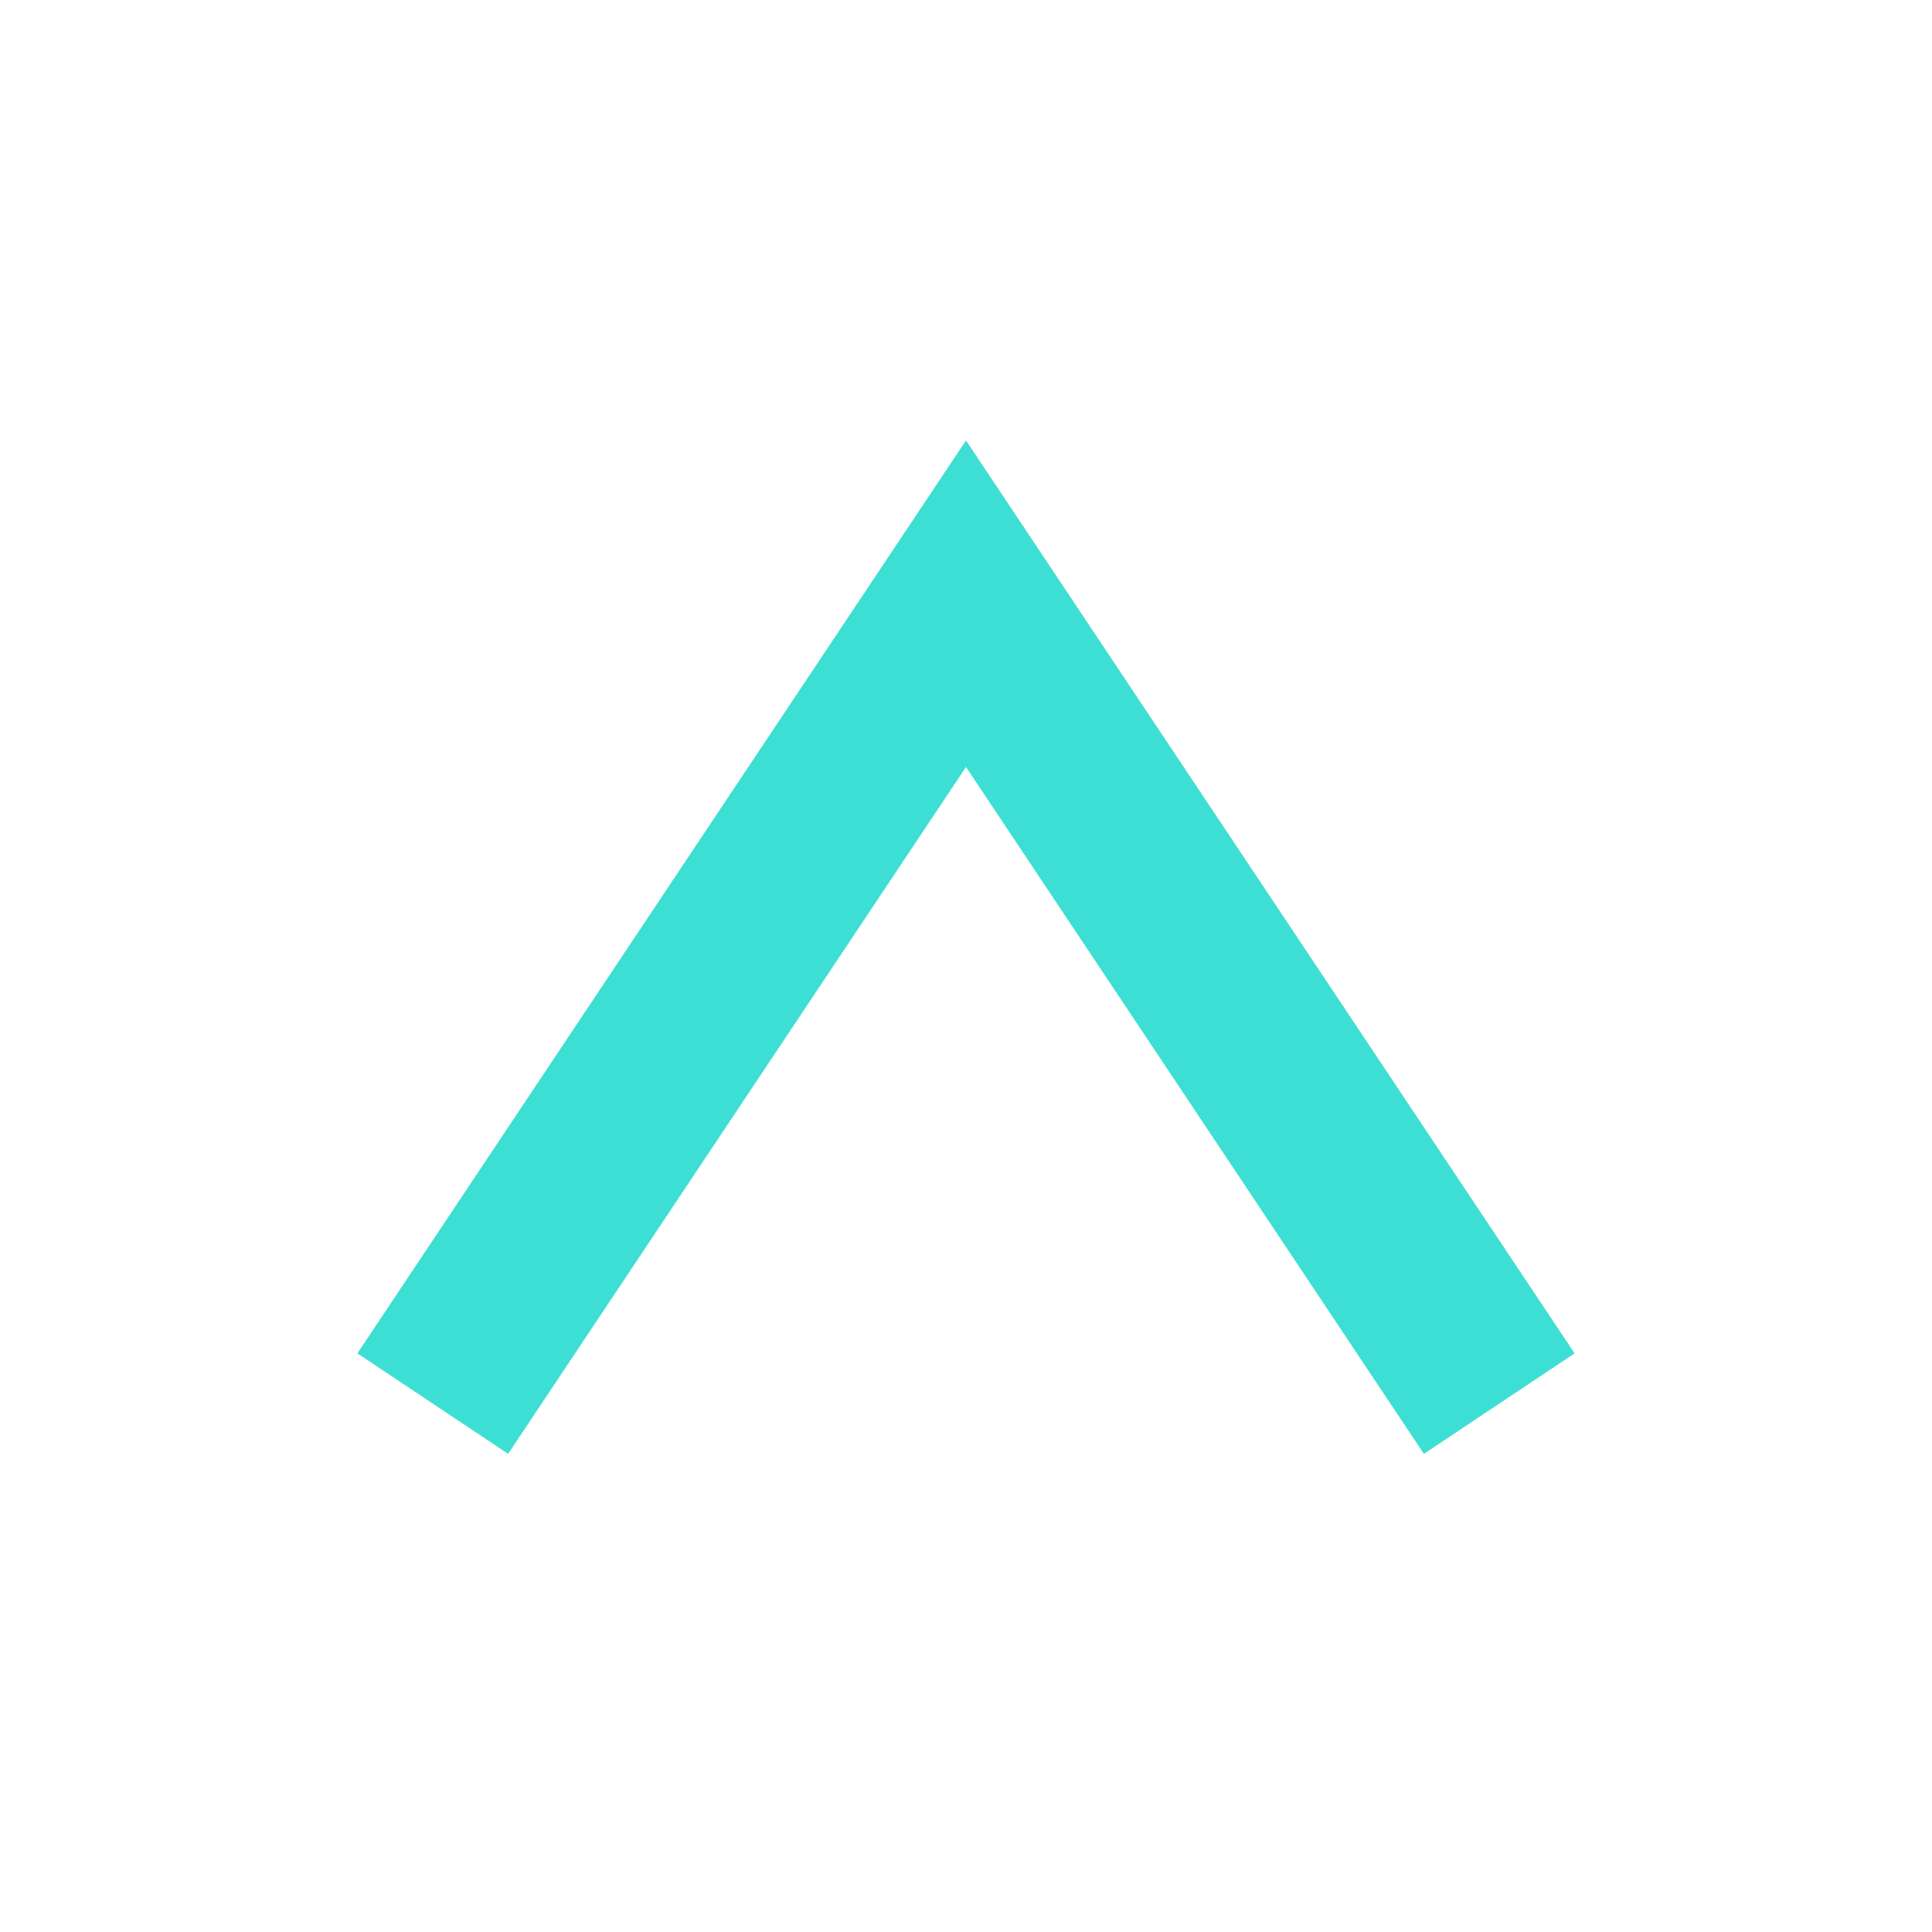
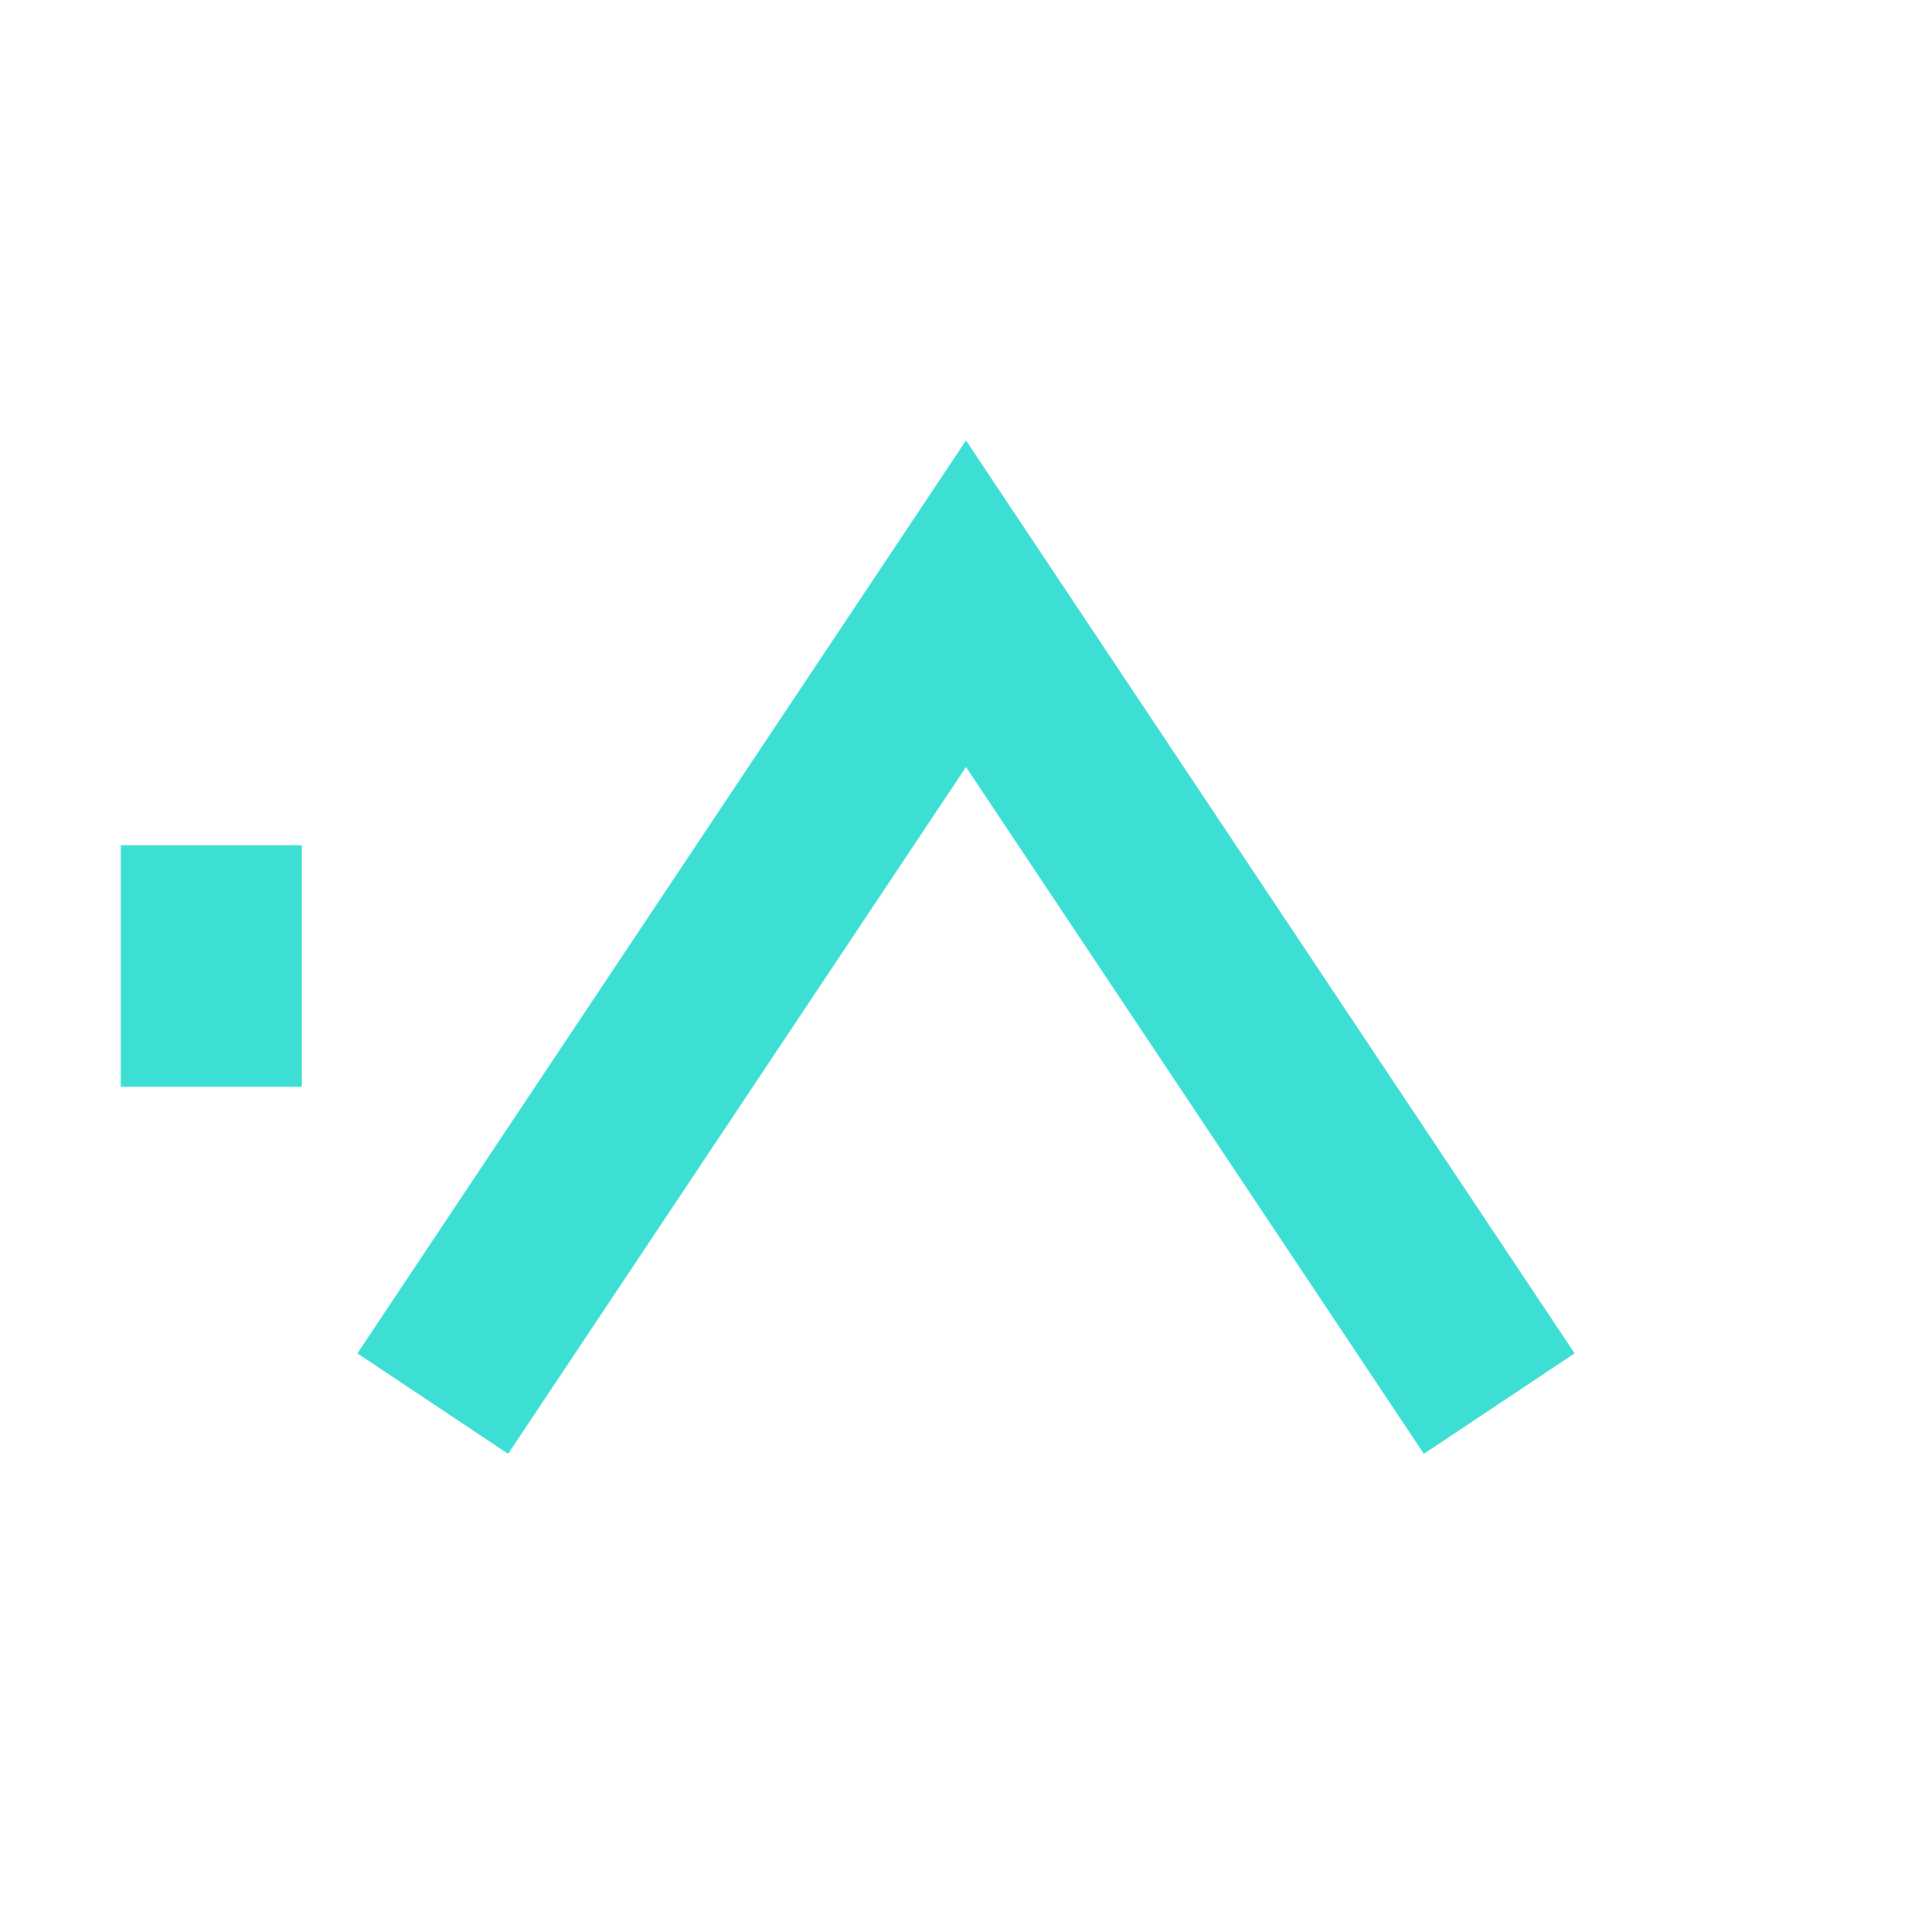
<svg xmlns="http://www.w3.org/2000/svg" viewBox="0 0 64 64" data-badge-id="badge.A.open_chevron" data-shape="open_chevron" data-light-slot="shoulder_left" data-color-role="auxiliary" data-aux-color="tide_cyan">
  <polyline points="16,44 32,20 48,44" fill="none" stroke="#3DDFD4" stroke-width="6" stroke-linecap="square" />
+   <rect x="4" y="28" width="6" height="8" fill="#3DDFD4" stroke="none" data-light-slot="shoulder_left" />
</svg>
